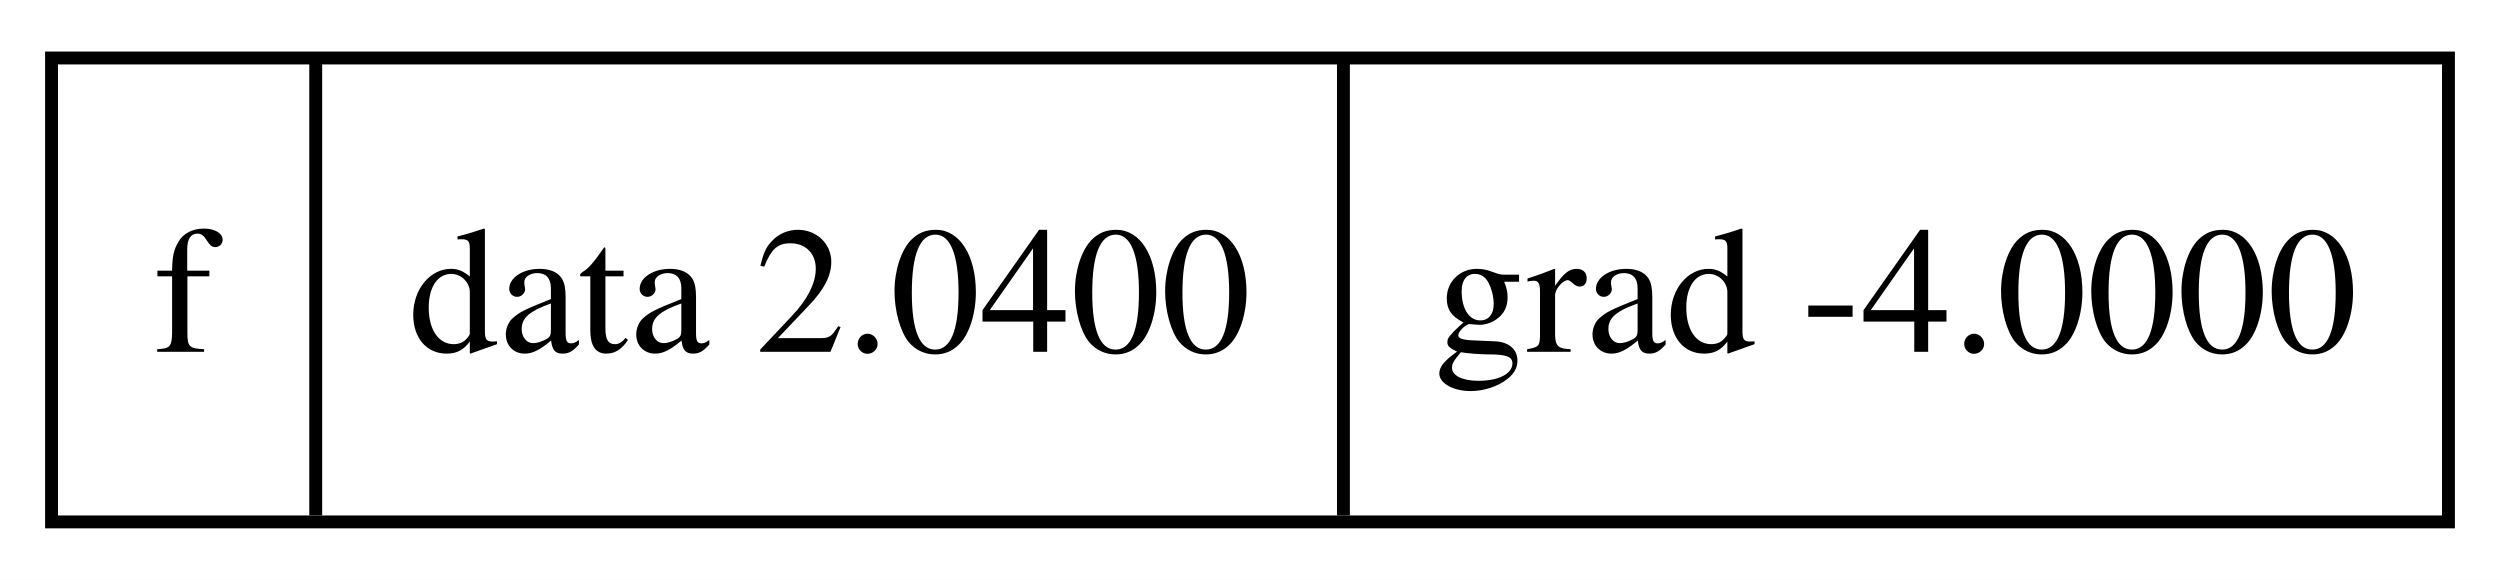
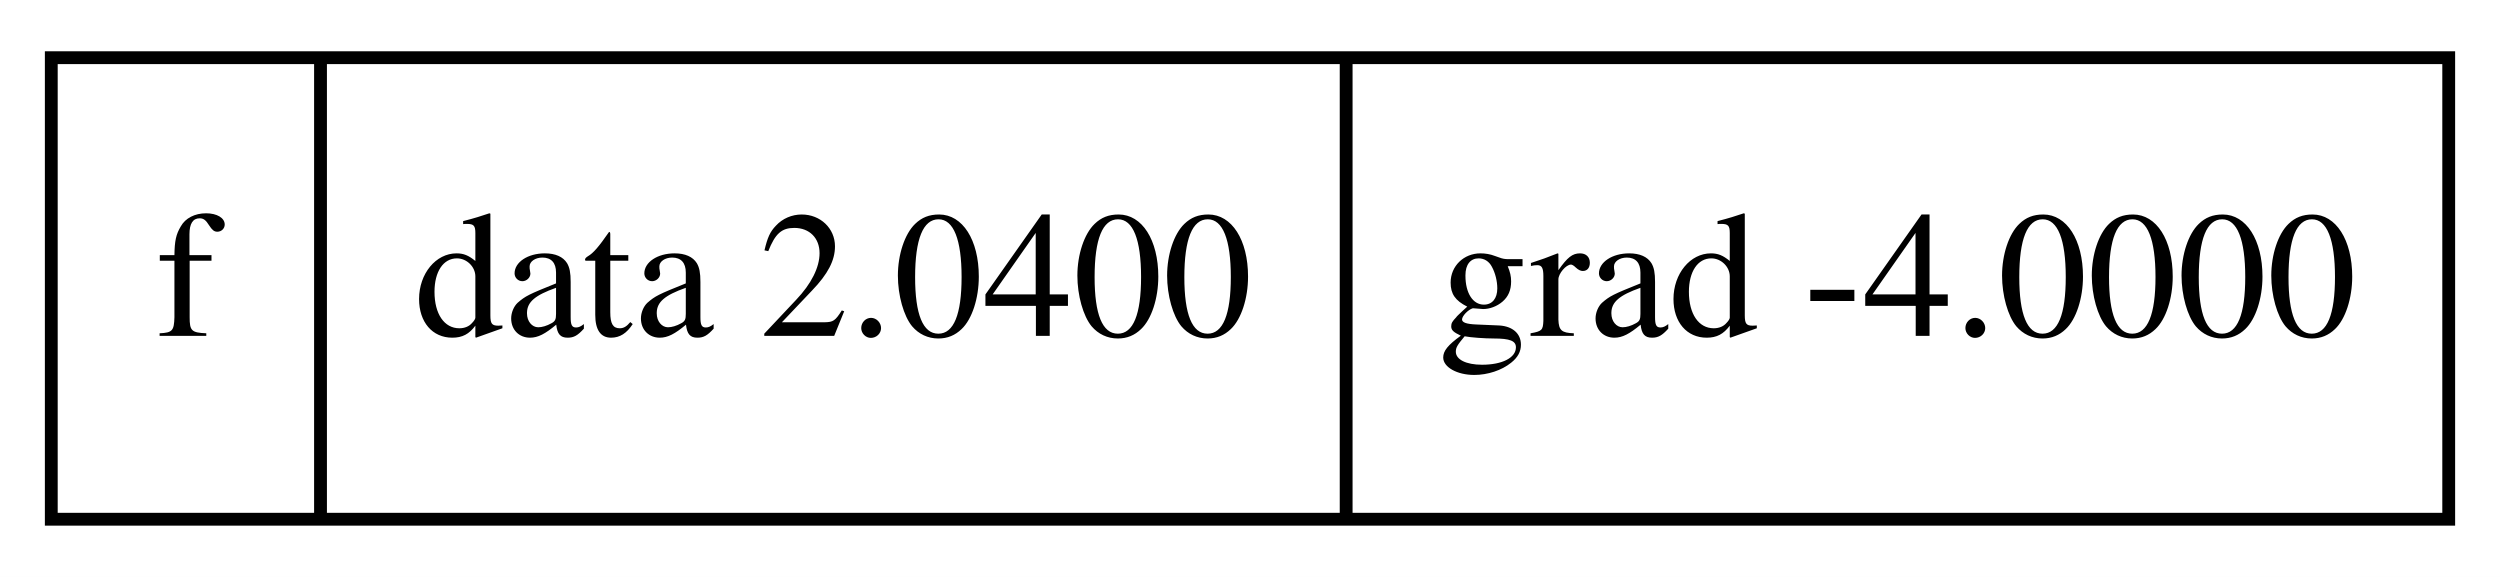
- <svg xmlns="http://www.w3.org/2000/svg" width="194pt" height="45pt" viewBox="0.00 0.00 194.00 45.00">
+ <svg xmlns="http://www.w3.org/2000/svg" width="195pt" height="45pt" viewBox="0.00 0.00 195.00 45.00">
  <g id="graph0" class="graph" transform="scale(1 1) rotate(0) translate(4 41)">
-     <polygon fill="white" stroke="none" points="-4,4 -4,-41 190,-41 190,4 -4,4" />
+     <polygon fill="white" stroke="transparent" points="-4,4 -4,-41 191,-41 191,4 -4,4" />
    <g id="node1" class="node">
-       <polygon fill="none" stroke="black" points="0,-0.5 0,-36.5 186,-36.5 186,-0.5 0,-0.5" />
-       <text text-anchor="middle" x="10.25" y="-13.7" font-family="Times,serif" font-size="14.00">f</text>
-       <polyline fill="none" stroke="black" points="20.5,-1 20.5,-36.5" />
-       <text text-anchor="middle" x="60.38" y="-13.7" font-family="Times,serif" font-size="14.00">data 2.0400</text>
-       <polyline fill="none" stroke="black" points="100.25,-1 100.25,-36.5" />
-       <text text-anchor="middle" x="143.12" y="-13.7" font-family="Times,serif" font-size="14.00">grad -4.0000</text>
+       <polygon fill="none" stroke="black" points="0,-0.5 0,-36.5 187,-36.5 187,-0.5 0,-0.5" />
+       <text text-anchor="middle" x="10.5" y="-14.8" font-family="Times,serif" font-size="14.00">f</text>
+       <polyline fill="none" stroke="black" points="21,-0.5 21,-36.5 " />
+       <text text-anchor="middle" x="61" y="-14.8" font-family="Times,serif" font-size="14.00">data 2.0400</text>
+       <polyline fill="none" stroke="black" points="101,-0.5 101,-36.5 " />
+       <text text-anchor="middle" x="144" y="-14.8" font-family="Times,serif" font-size="14.00">grad -4.0000</text>
    </g>
  </g>
</svg>
